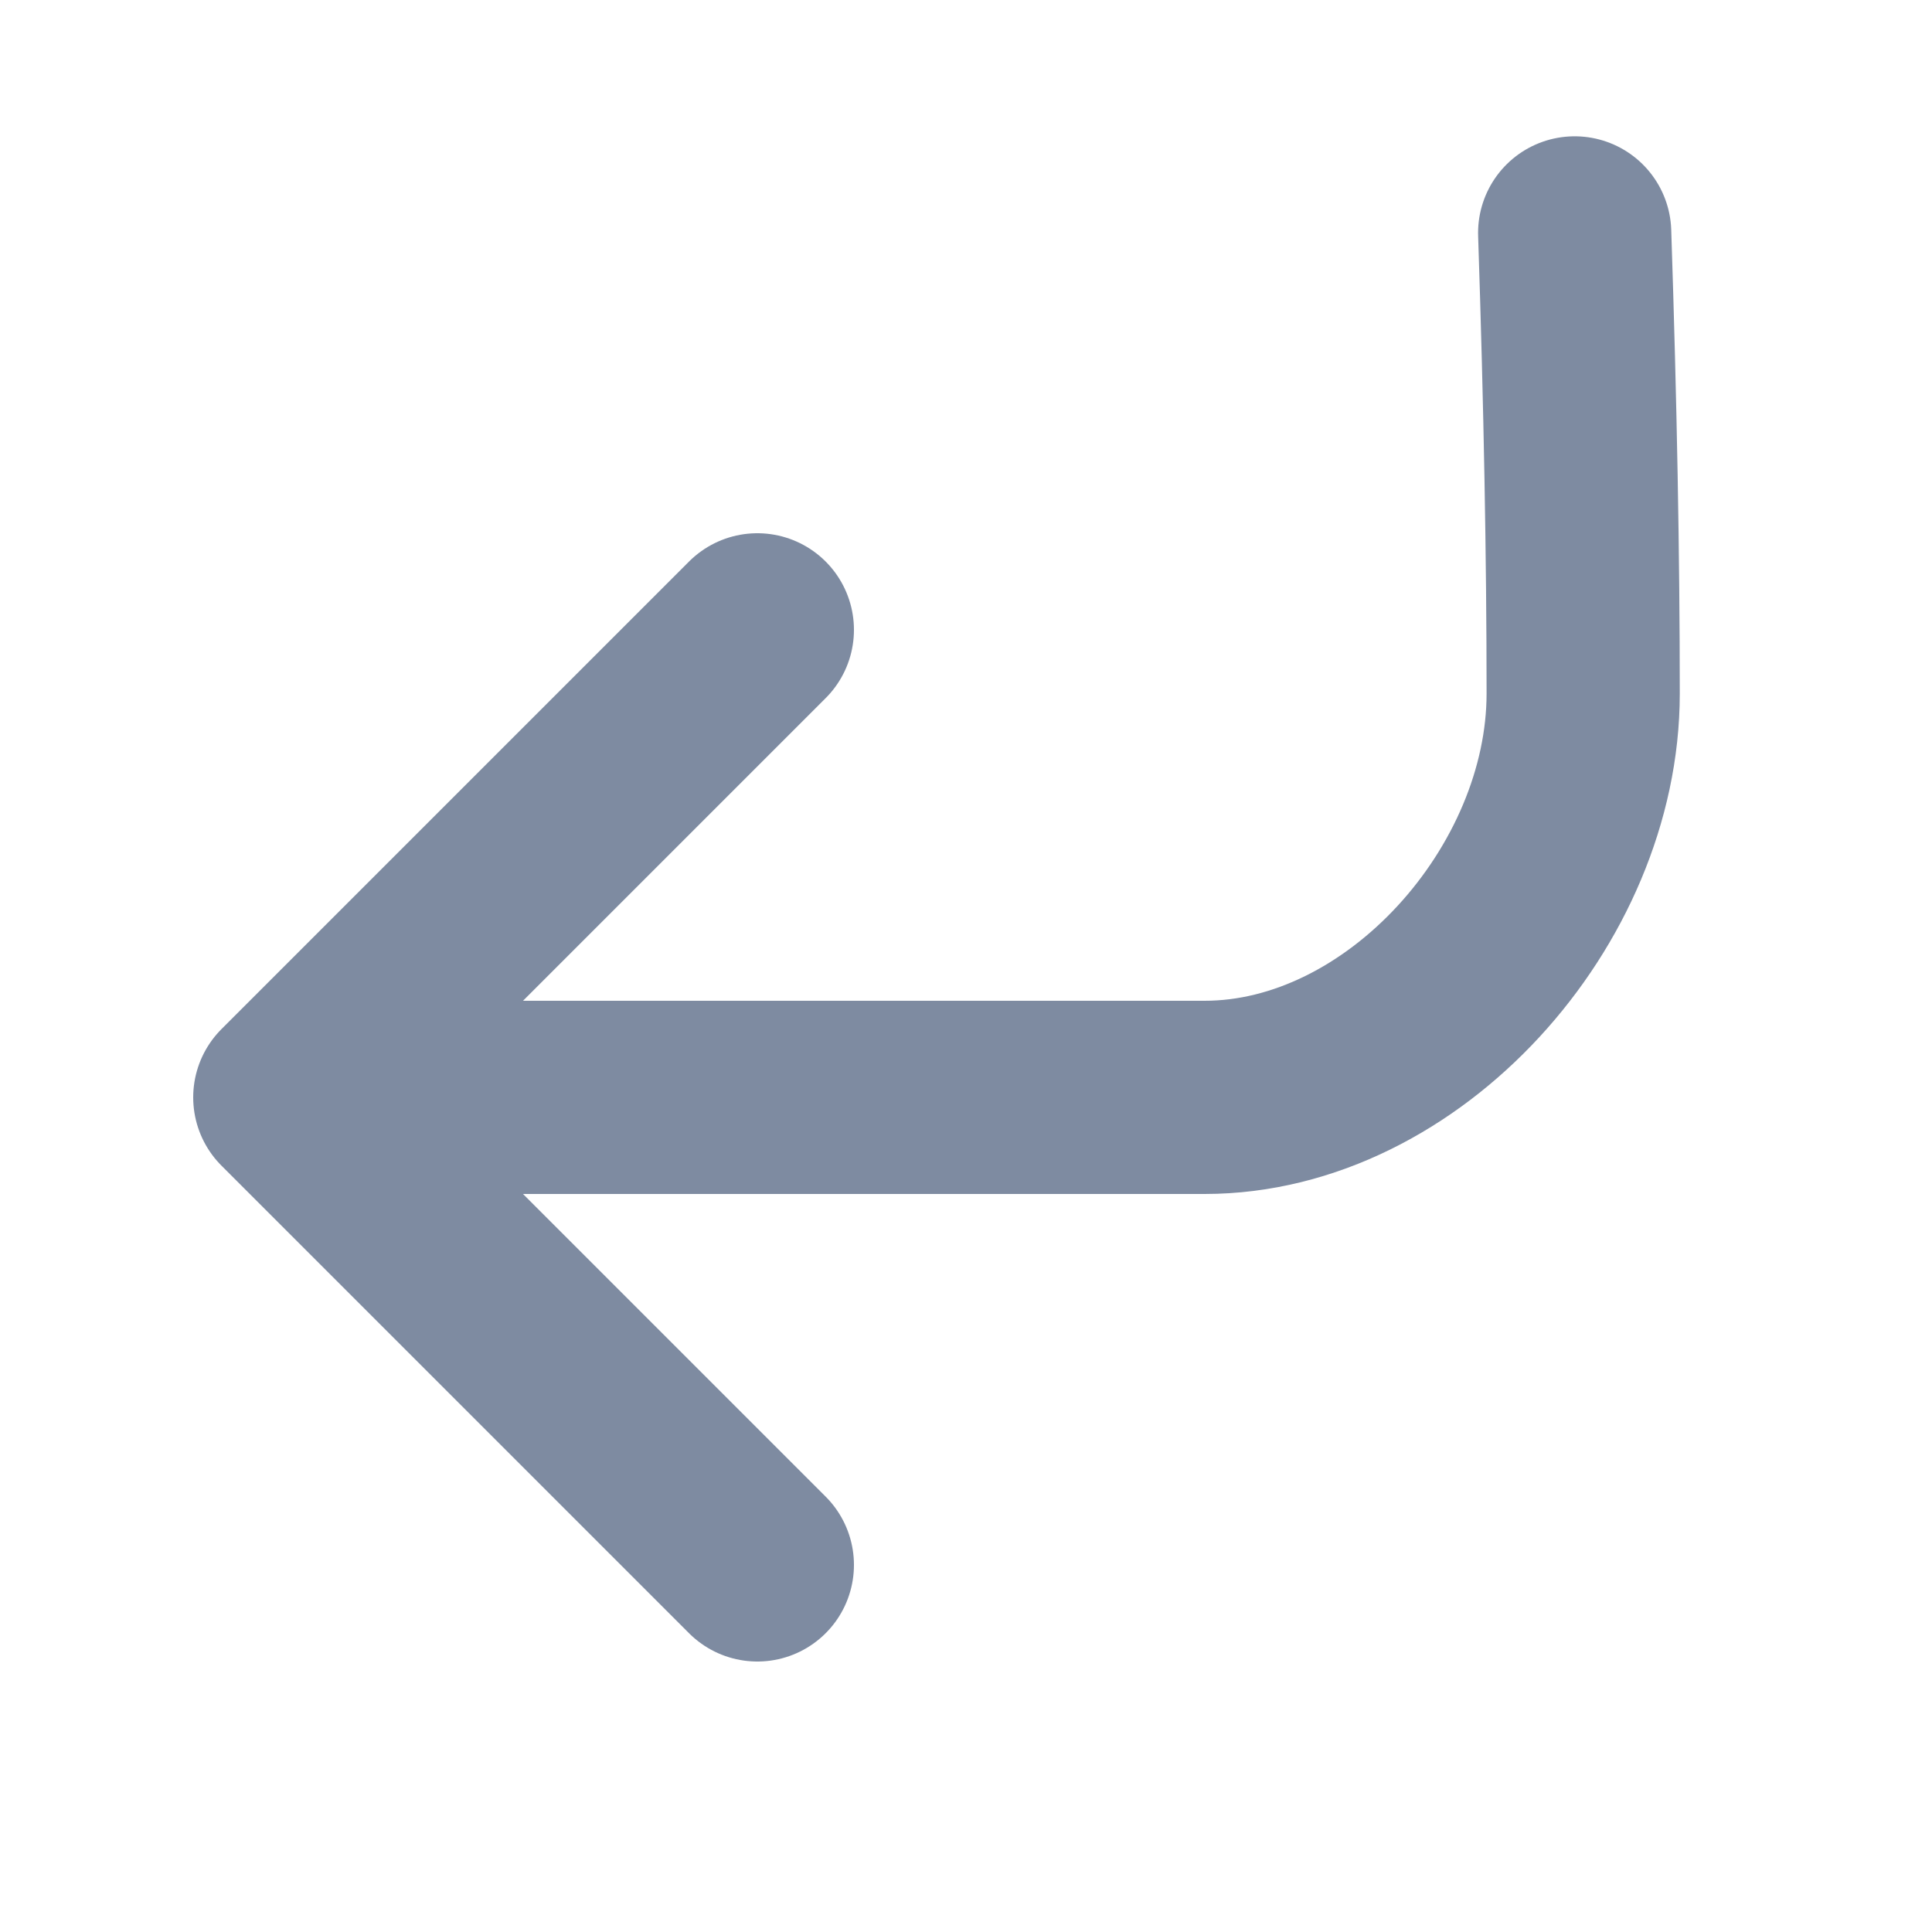
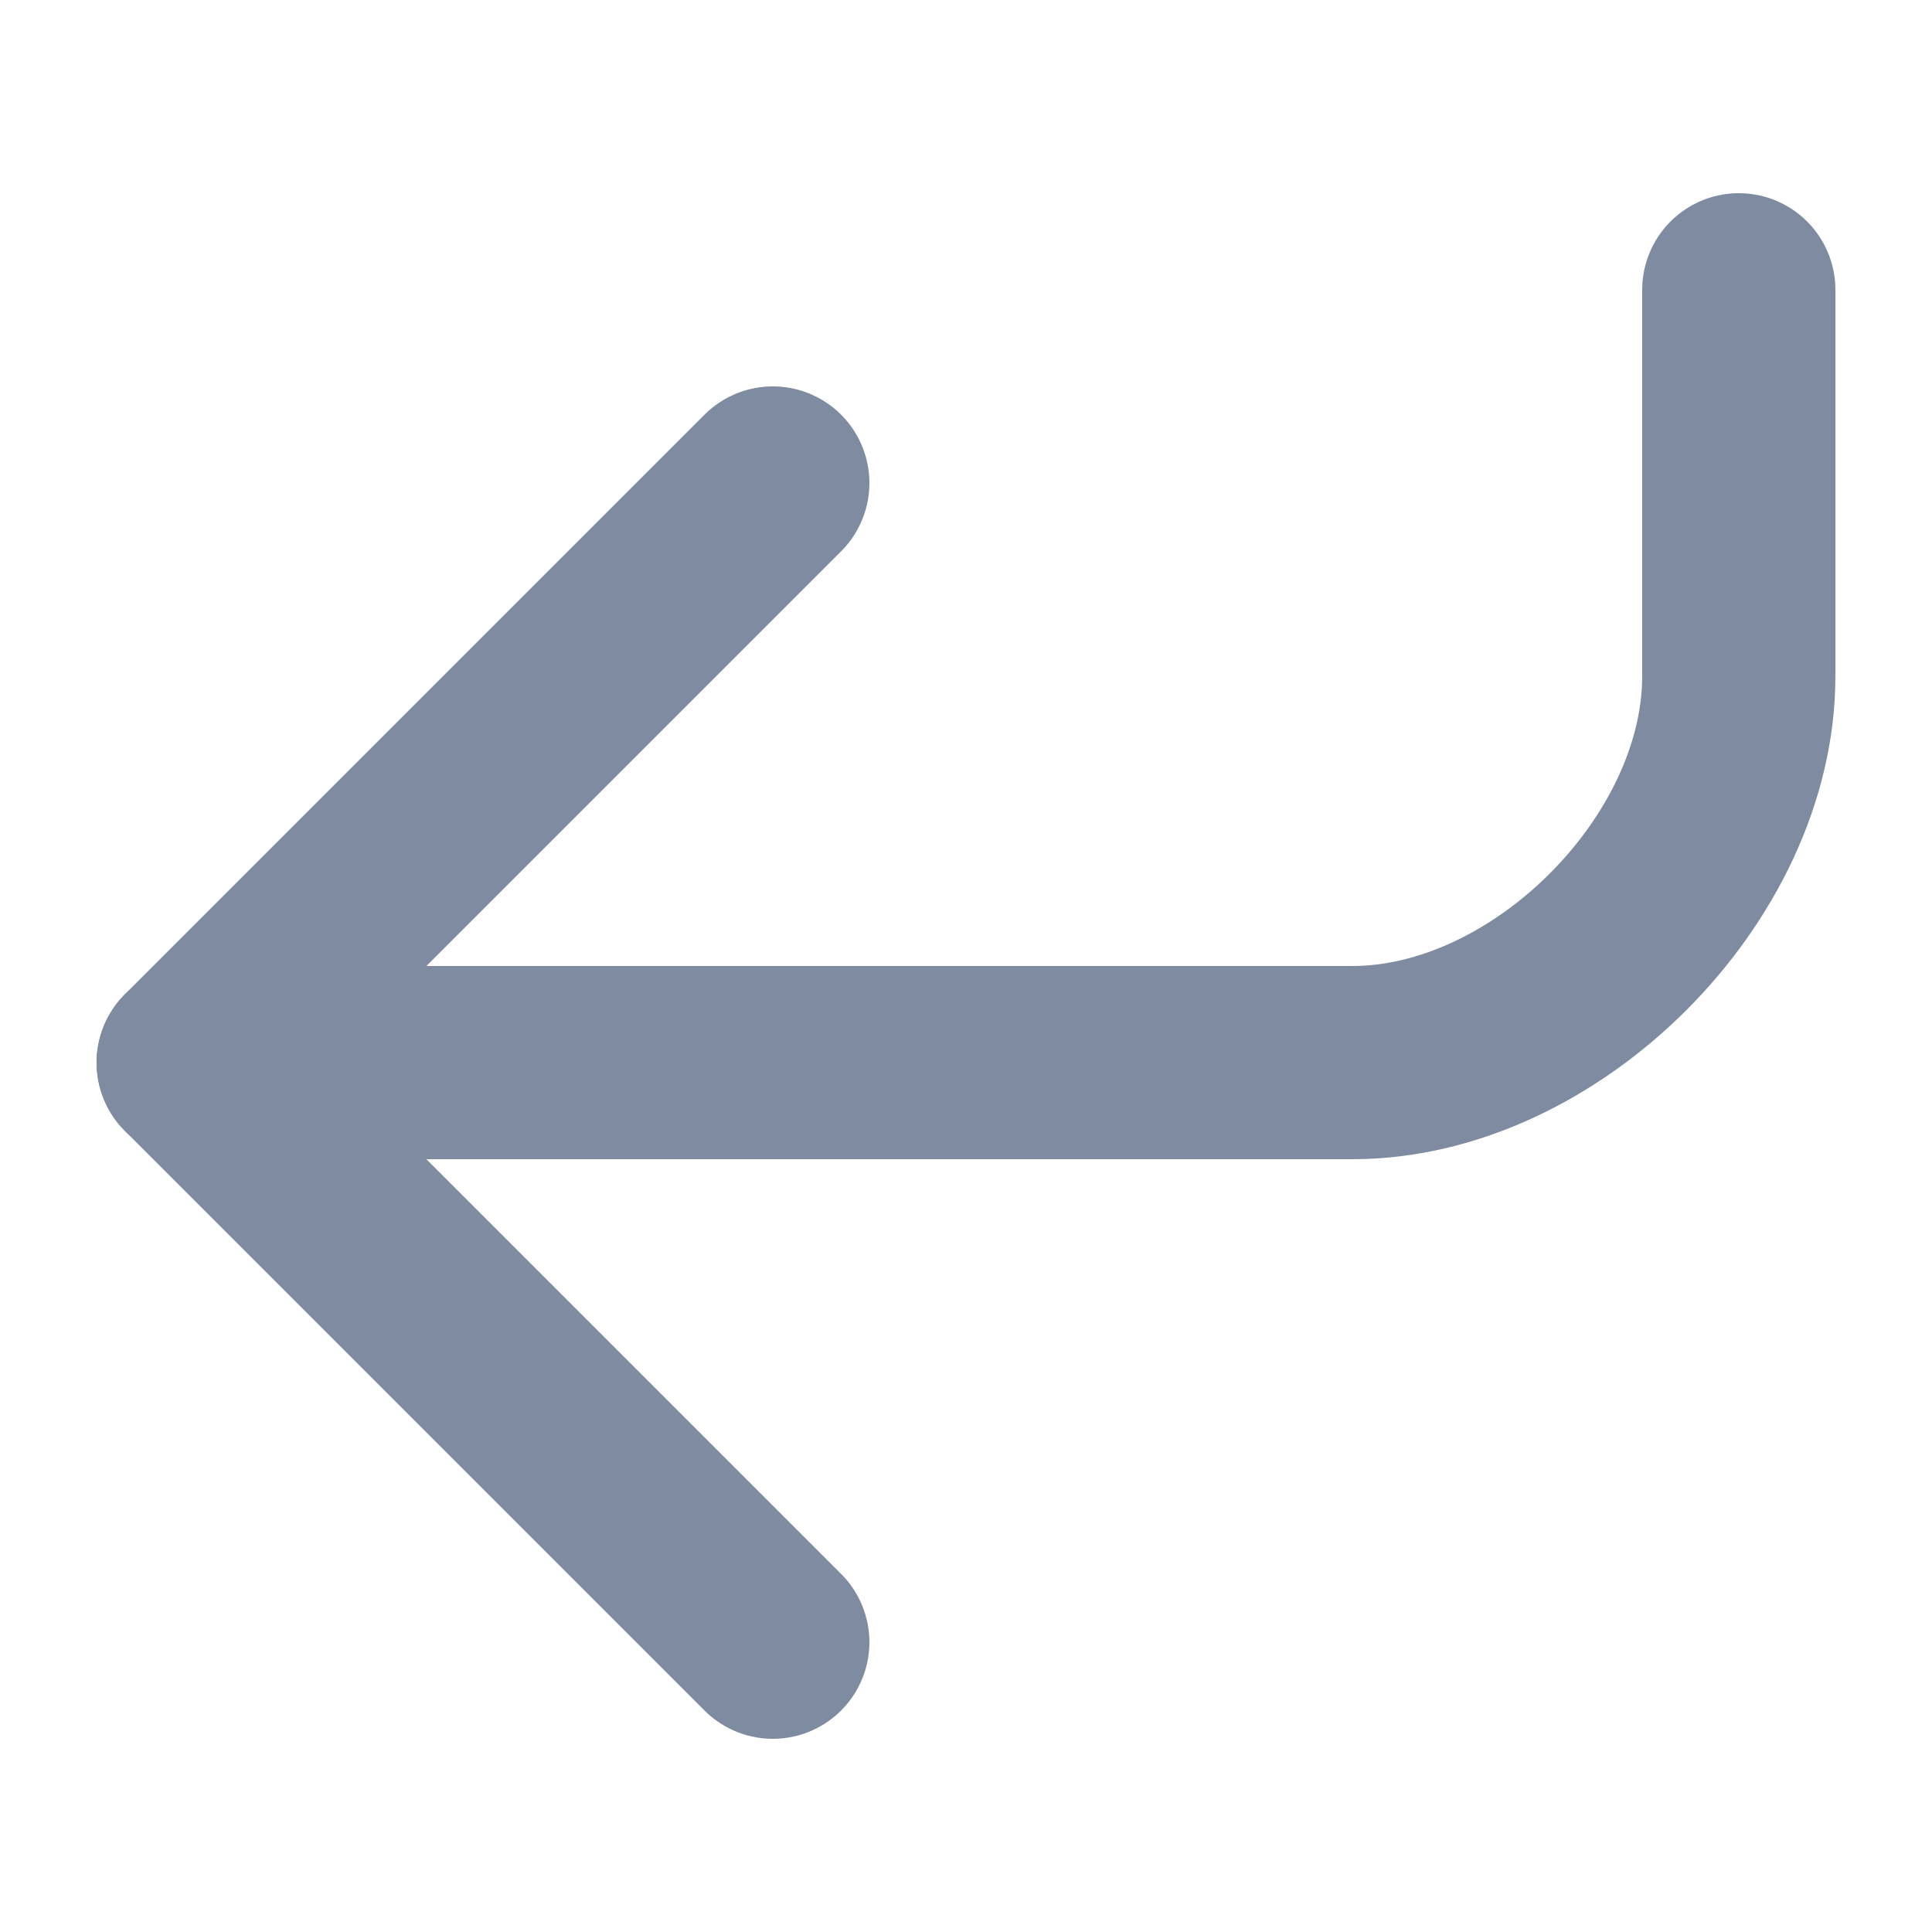
<svg xmlns="http://www.w3.org/2000/svg" width="20px" height="20px" viewBox="0 0 20 20" version="1.1">
  <g id="autocomplete" stroke="none" stroke-width="1" fill="none" fill-rule="evenodd" stroke-linecap="round" stroke-linejoin="round">
    <g id="icon/action/goto" stroke="#7E8BA1" stroke-width="2">
-       <g id="Group-2" transform="translate(3, 2)">
-         <path d="M13.301,0.411 C13.36,2.192 13.389,3.782 13.389,5.18 C13.389,7.277 11.53,9.36 9.47,9.36 C8.096,9.36 5.16,9.36 0.66,9.36" id="Path-2" />
-         <polyline id="Path-3" points="4.84 14.2 0 9.36 4.84 4.52" />
+       <g id="Group" transform="translate(2, 3)">
+         <path d="M16,0 C16,1.333 16,2.667 16,4 C16,6 14,8 12,8 C10.667,8 6.667,8 0,8" id="Path-2" />
+         <polyline id="Path" points="6 14 2.27373675e-13 8 6 2" />
      </g>
    </g>
  </g>
</svg>
